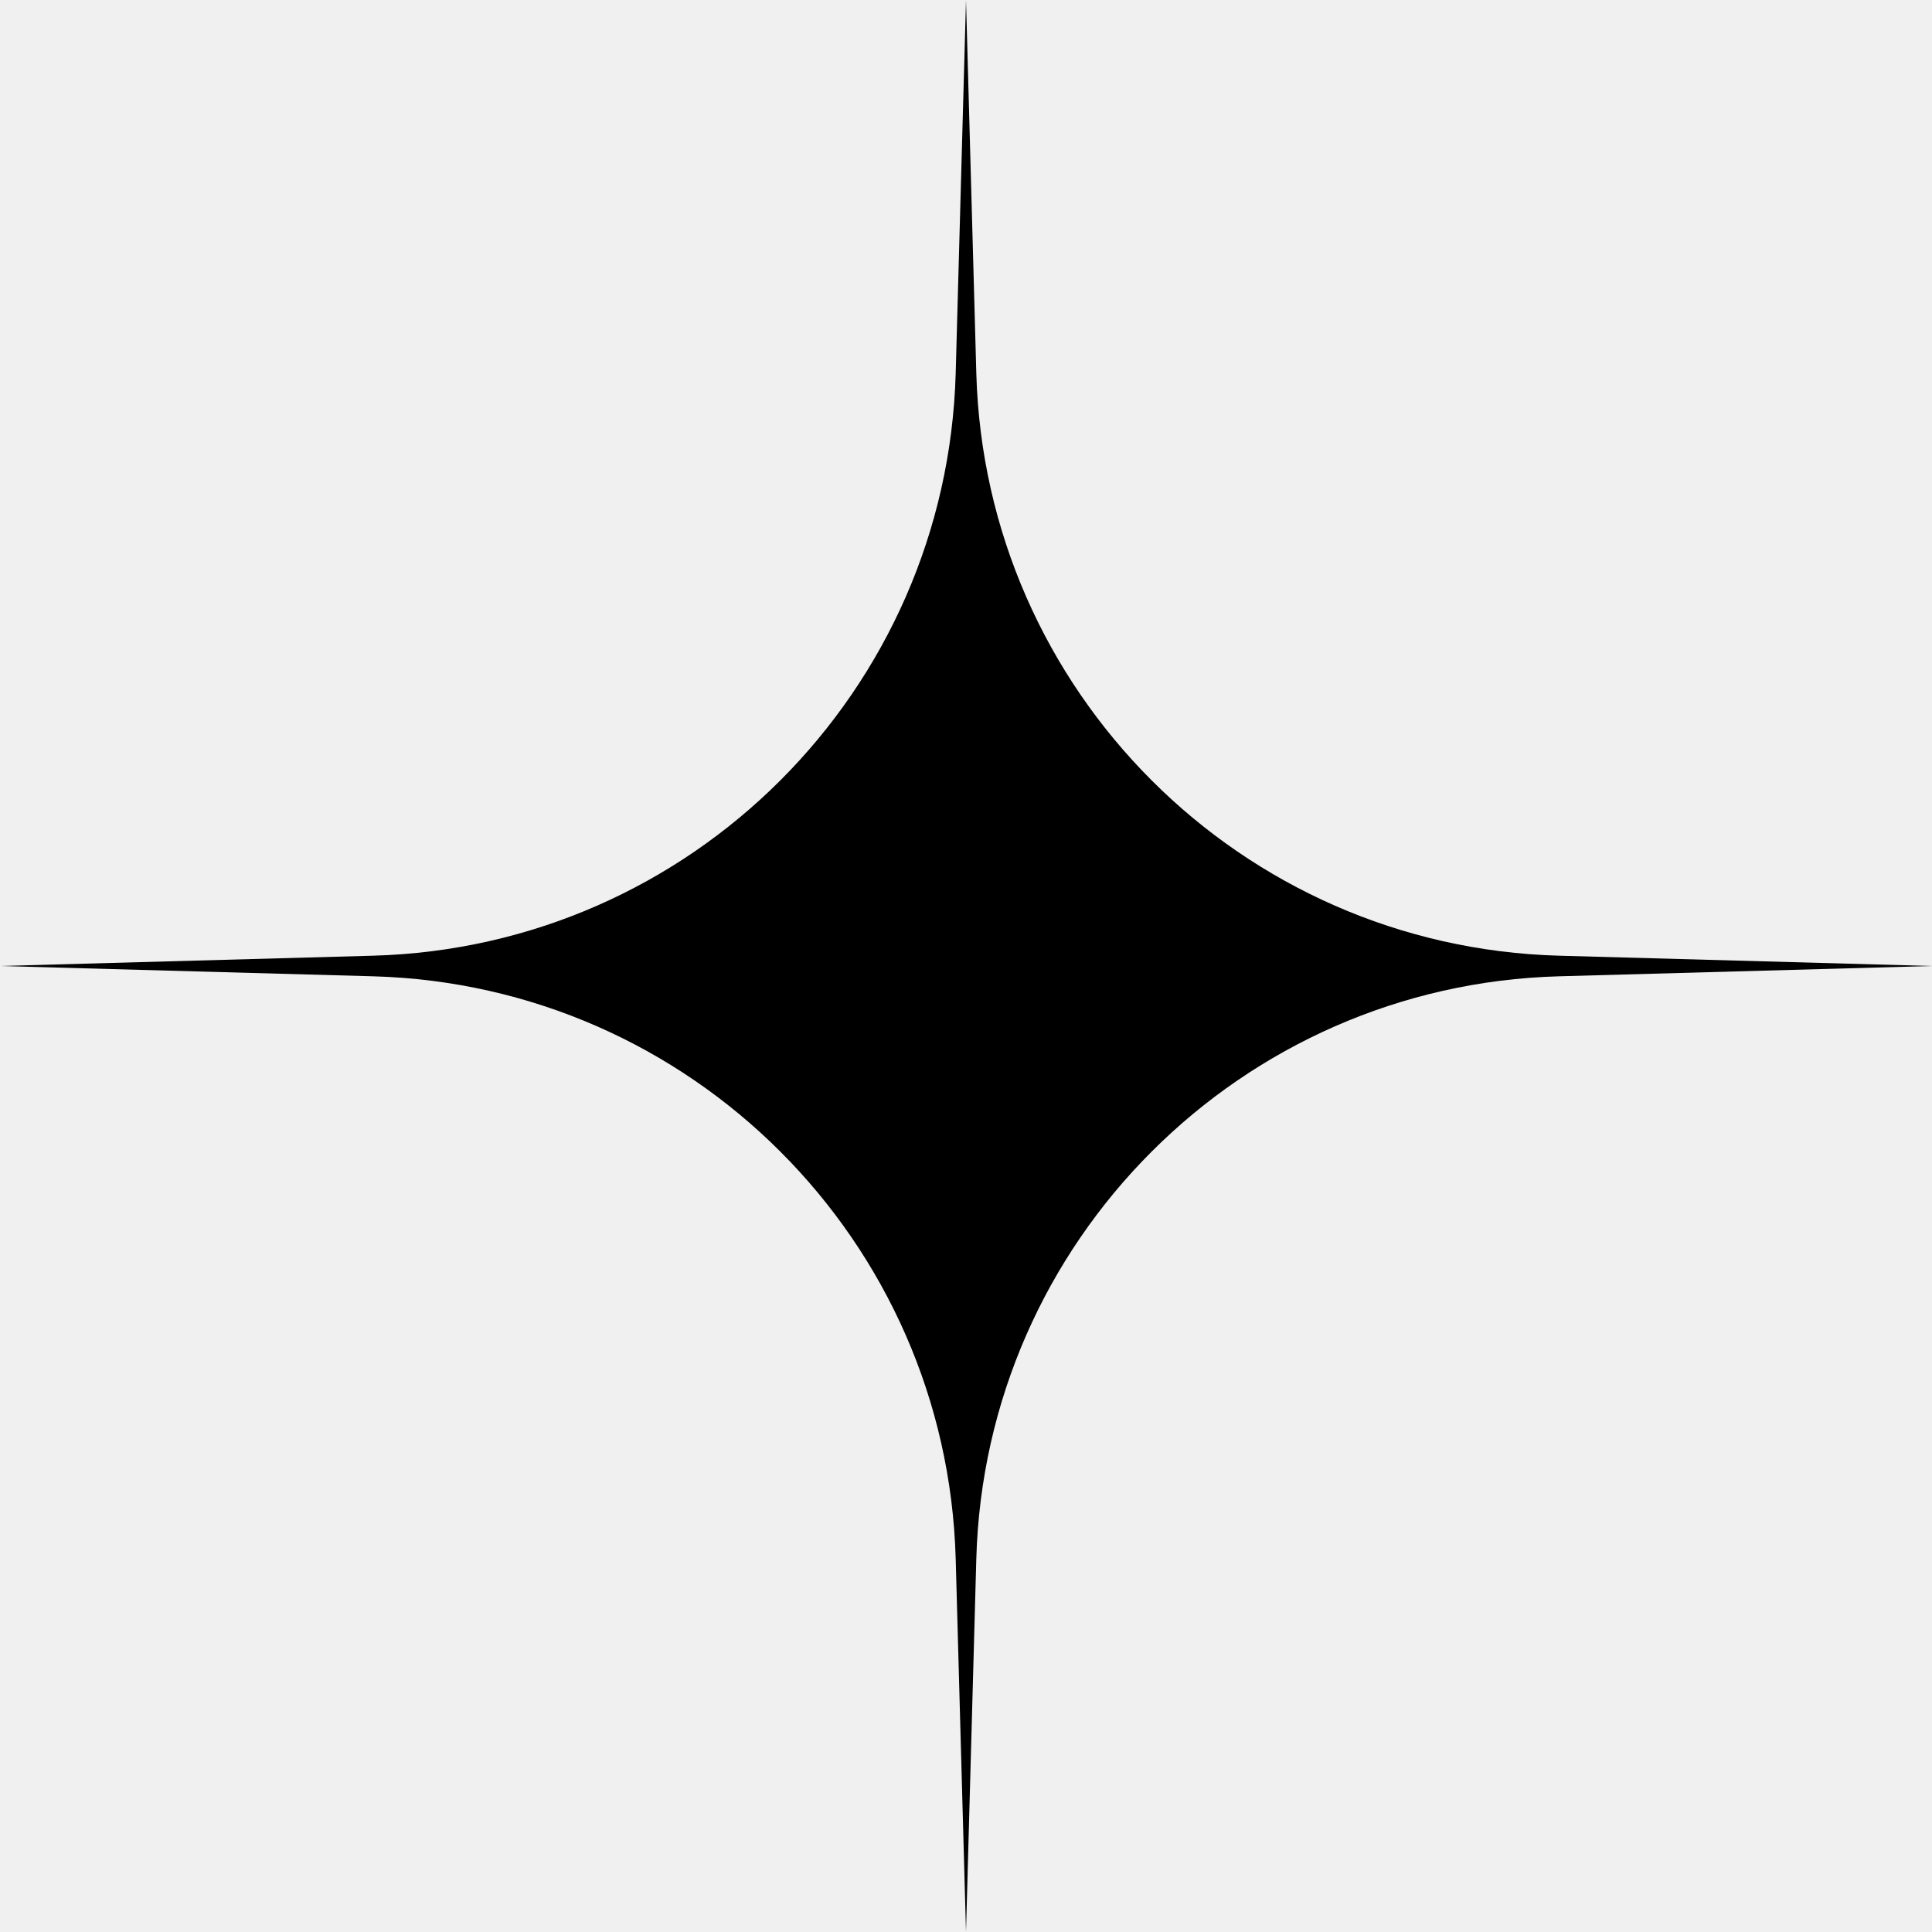
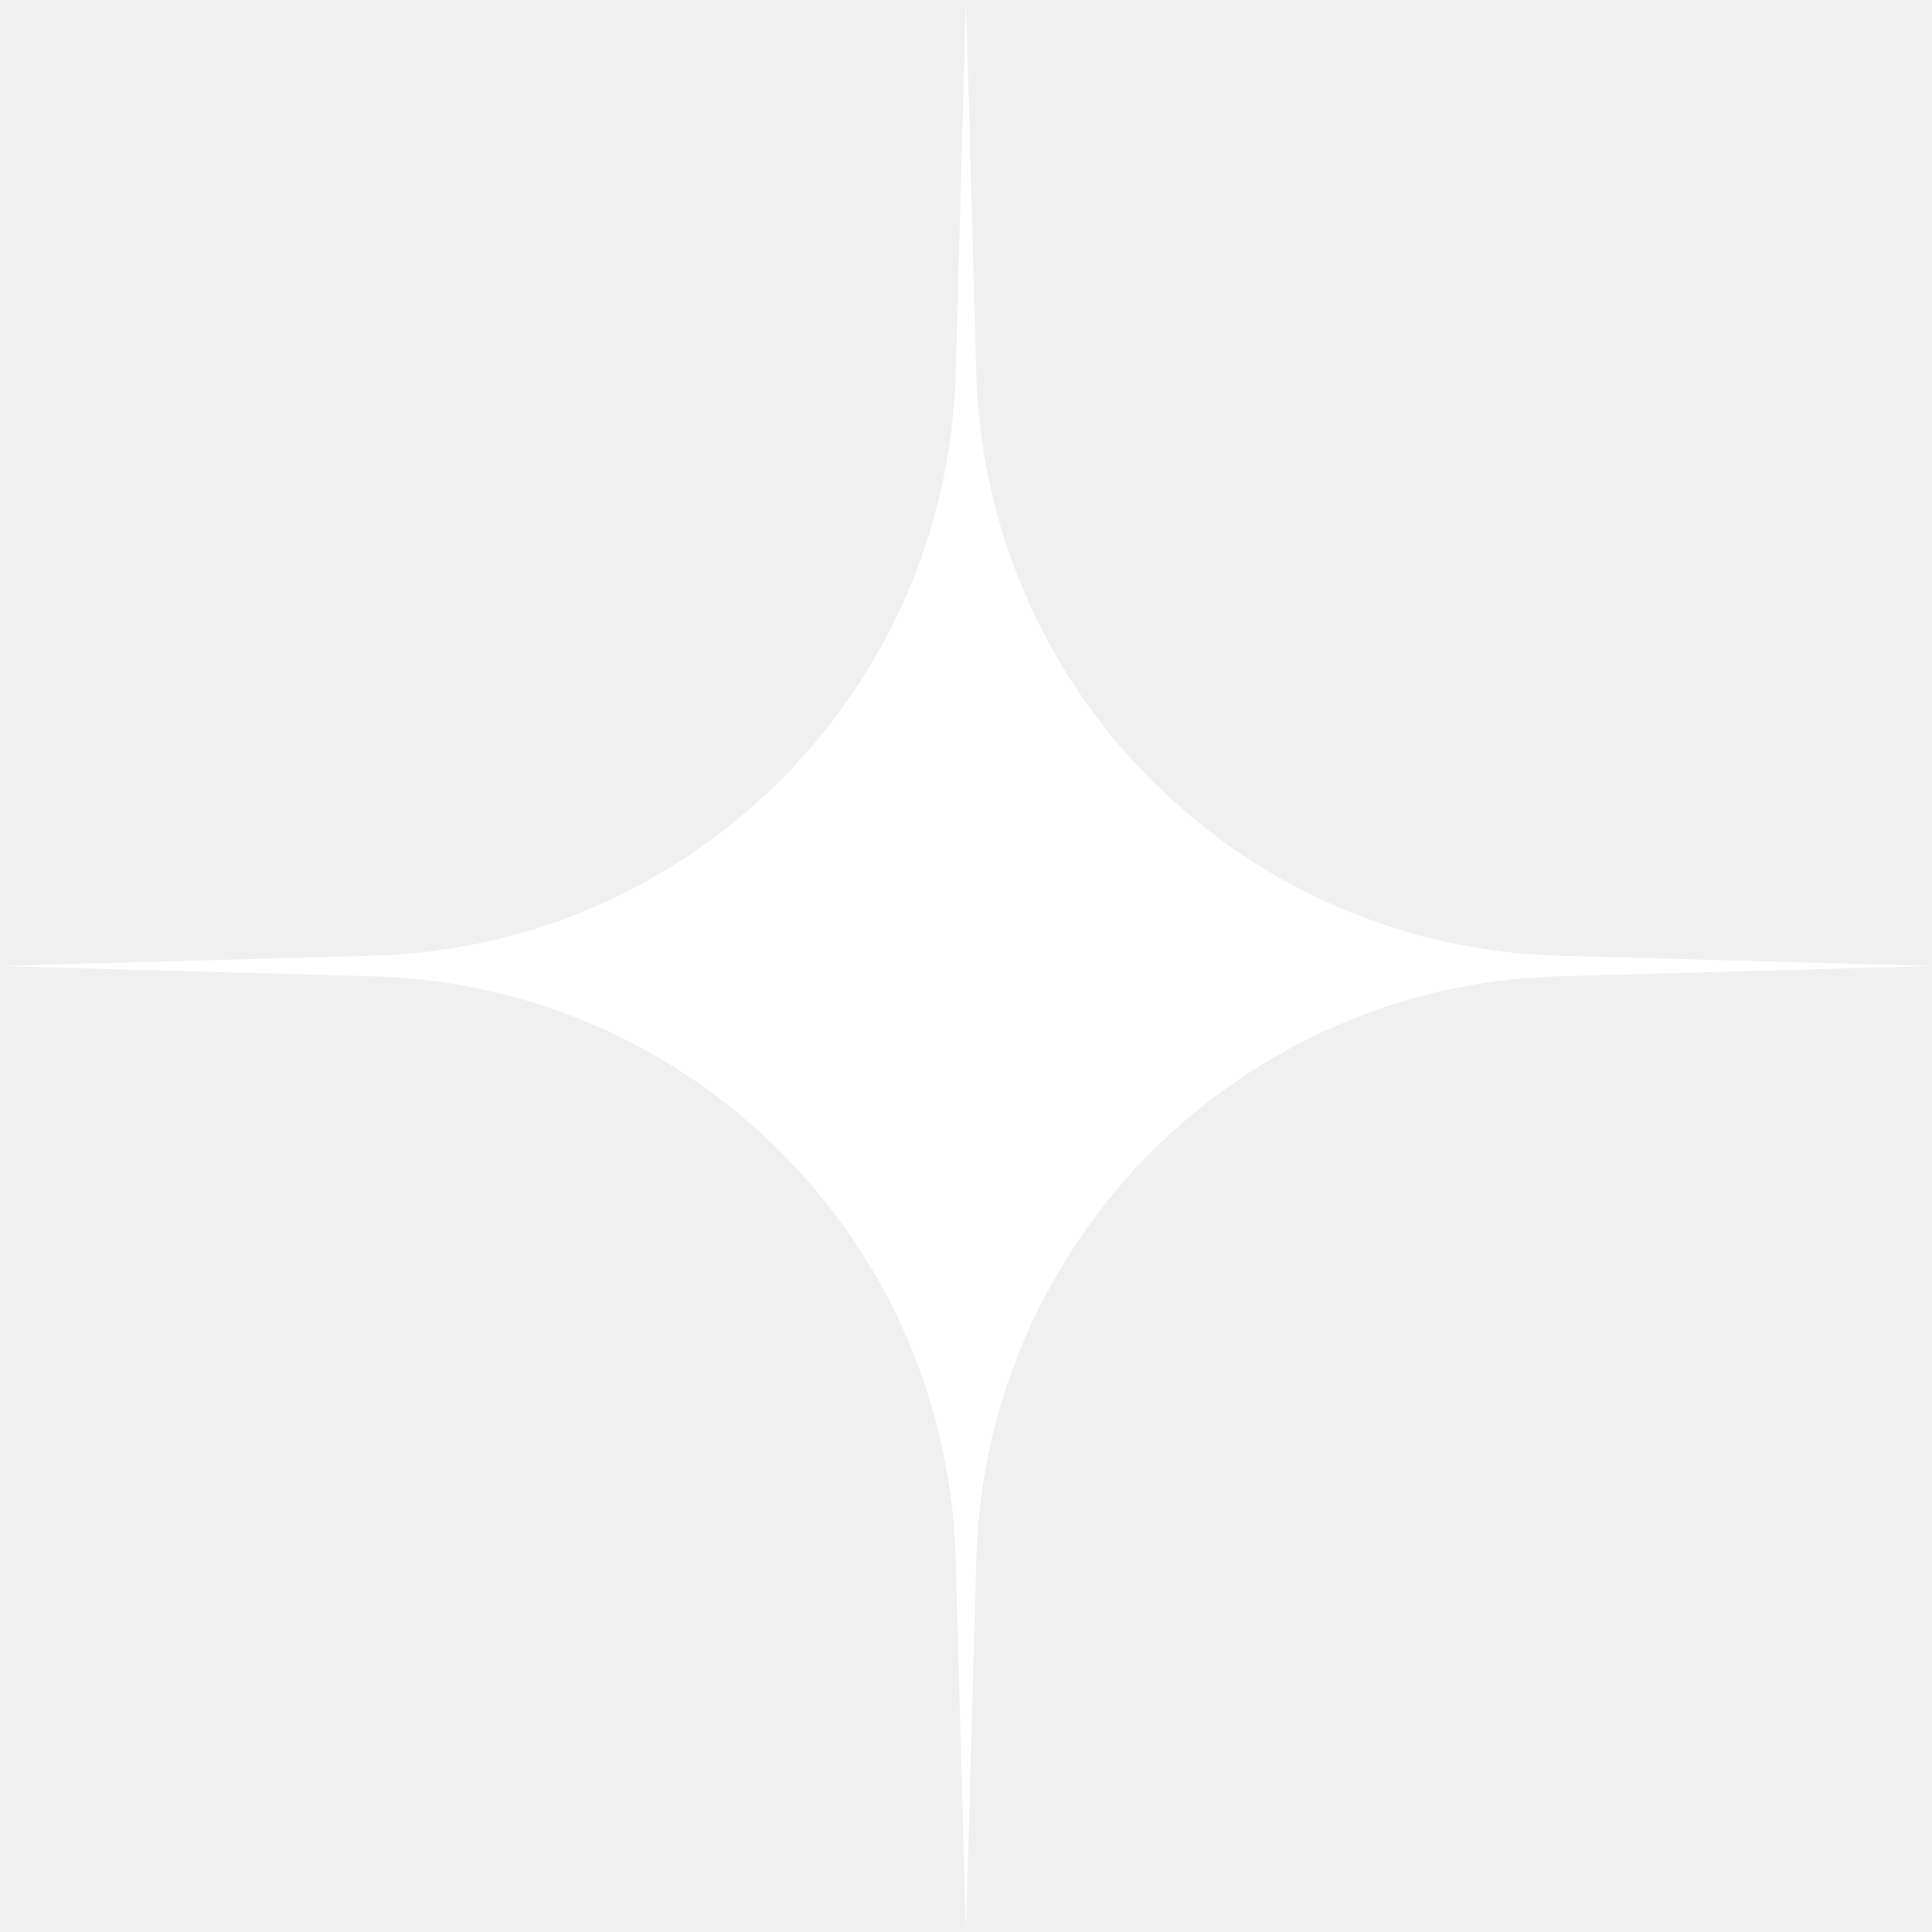
<svg xmlns="http://www.w3.org/2000/svg" width="361" height="361" viewBox="0 0 361 361" fill="none">
-   <path d="M180.5 0L182.425 69.709C184.066 129.141 231.859 176.934 291.291 178.575L361 180.5L291.291 182.425C231.859 184.066 184.066 231.859 182.425 291.291L180.5 361L178.575 291.291C176.934 231.859 129.141 184.066 69.709 182.425L0 180.5L69.709 178.575C129.141 176.934 176.934 129.141 178.575 69.709L180.5 0Z" fill="black" />
+   <path d="M180.5 0L182.425 69.709C184.066 129.141 231.859 176.934 291.291 178.575L361 180.5L291.291 182.425C231.859 184.066 184.066 231.859 182.425 291.291L180.5 361L178.575 291.291C176.934 231.859 129.141 184.066 69.709 182.425L0 180.5L69.709 178.575C129.141 176.934 176.934 129.141 178.575 69.709L180.5 0Z" fill="white" />
</svg>
